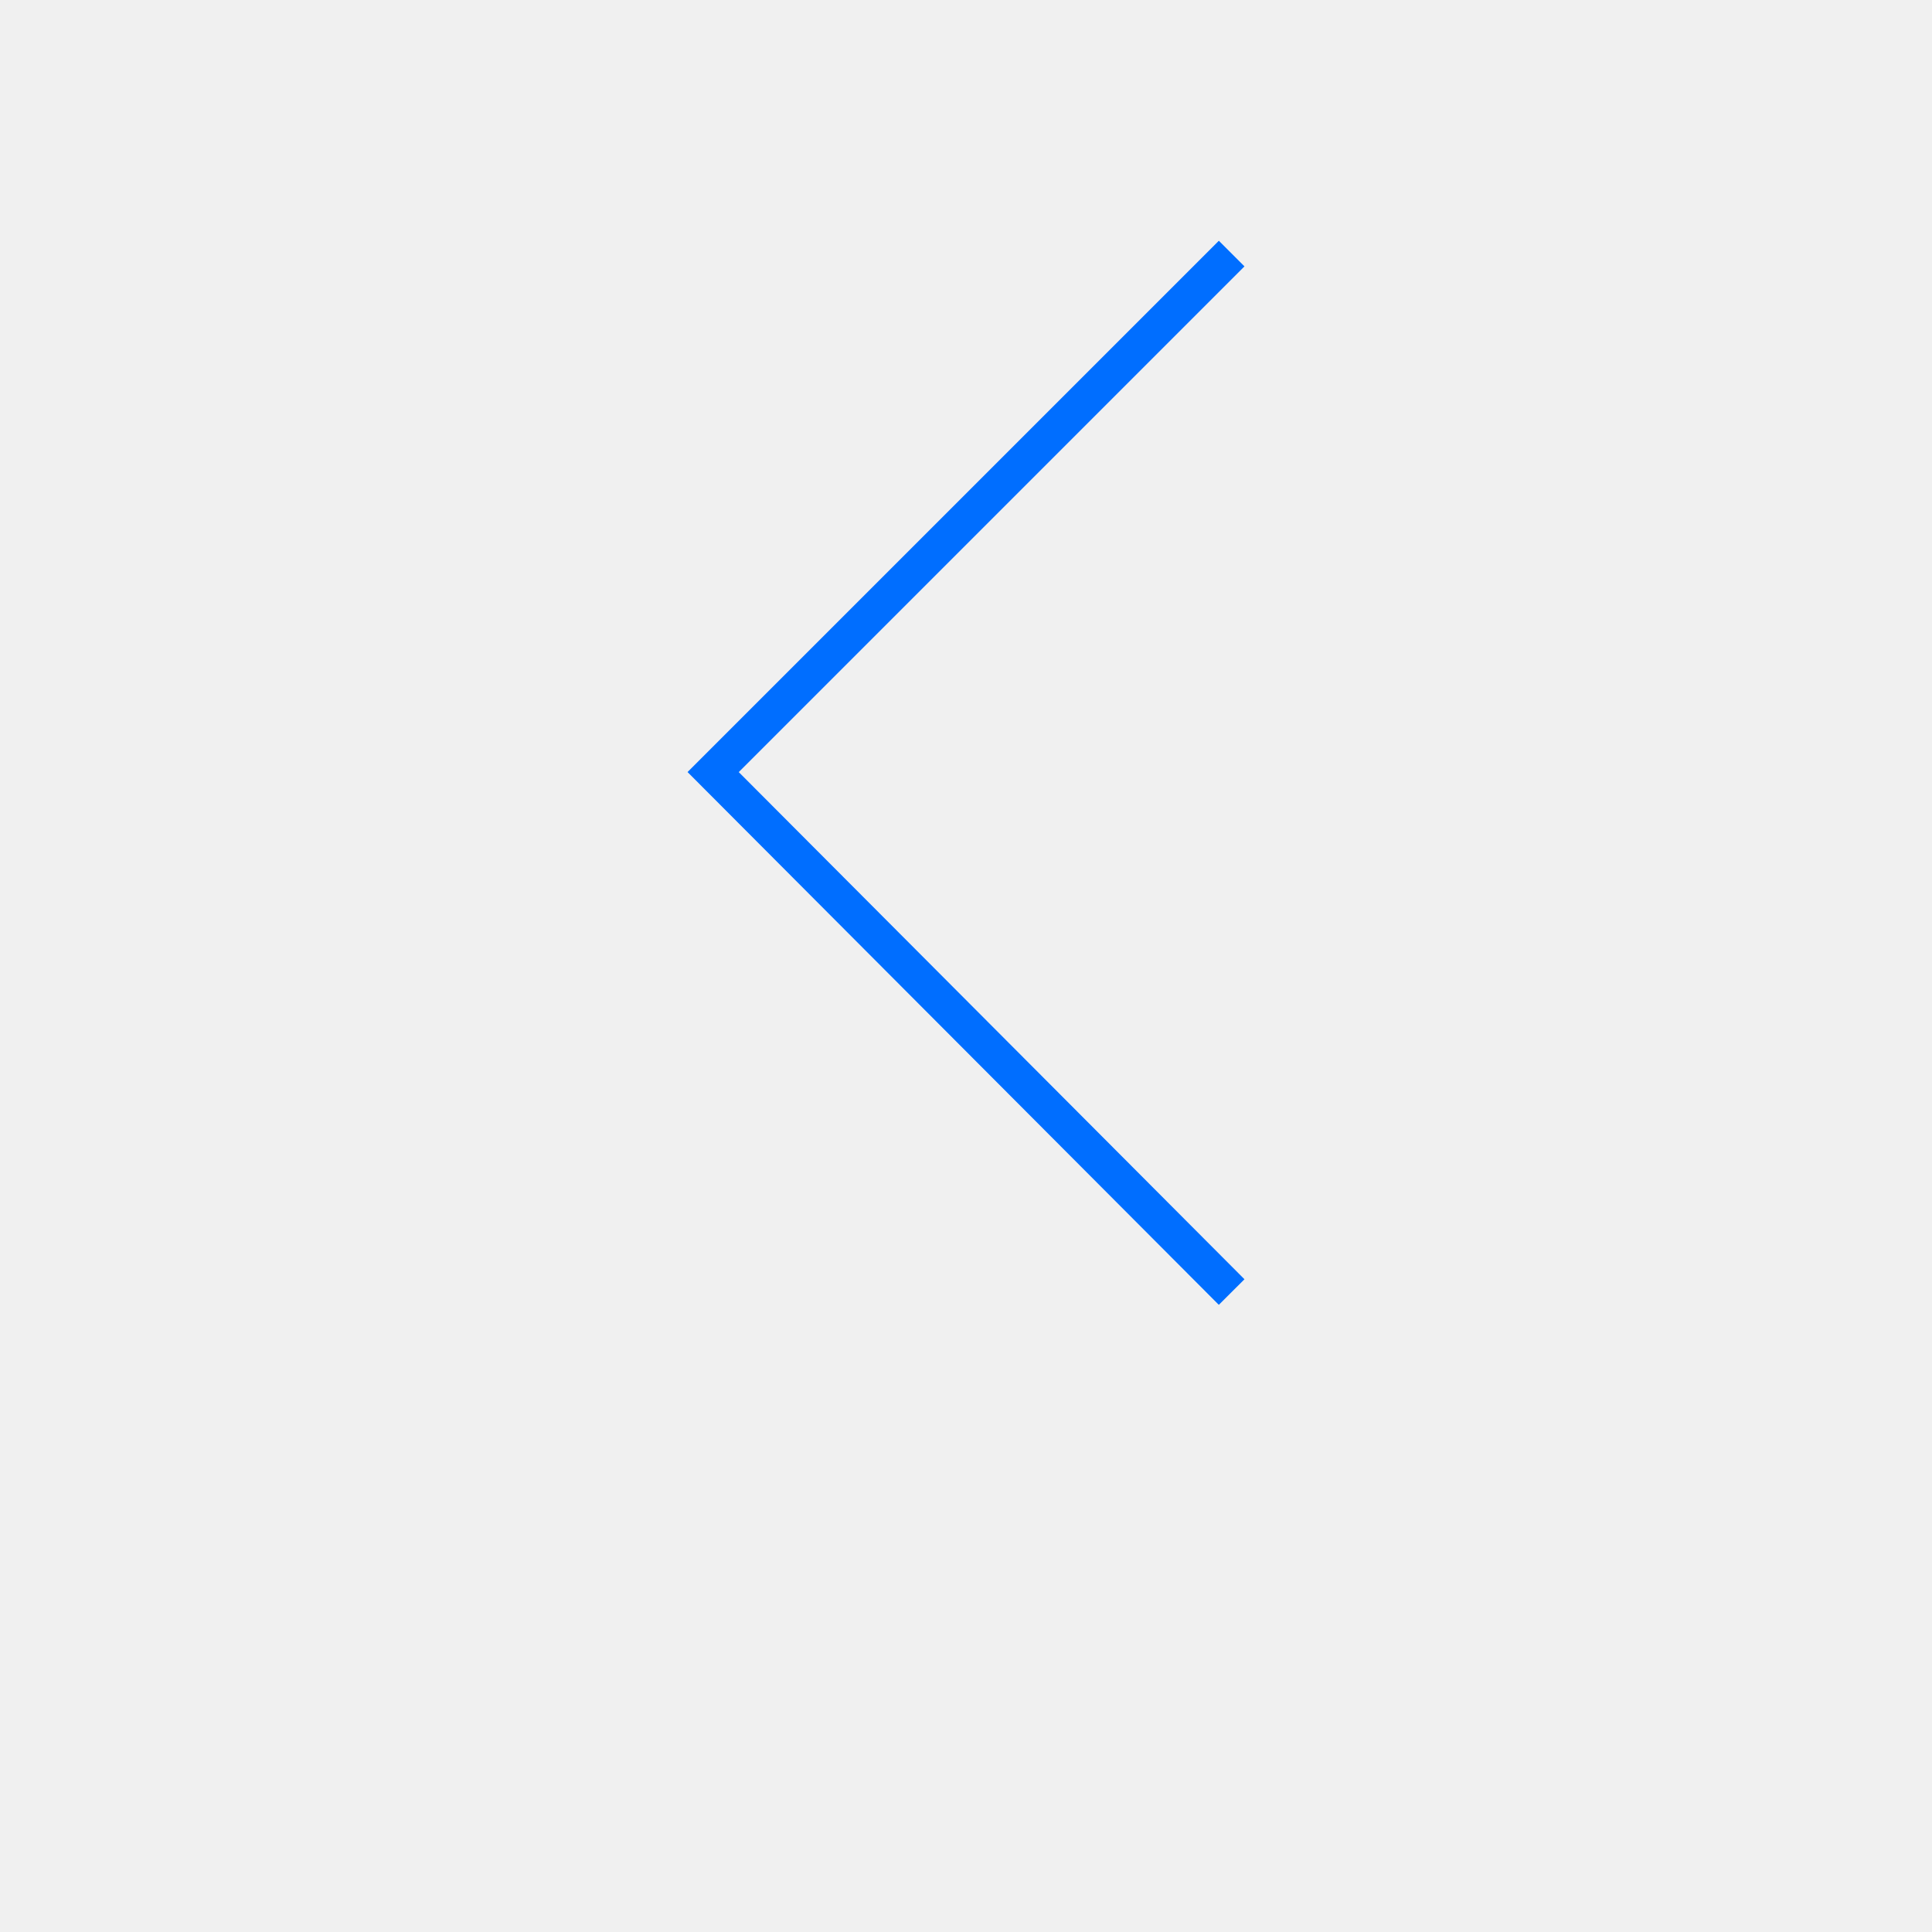
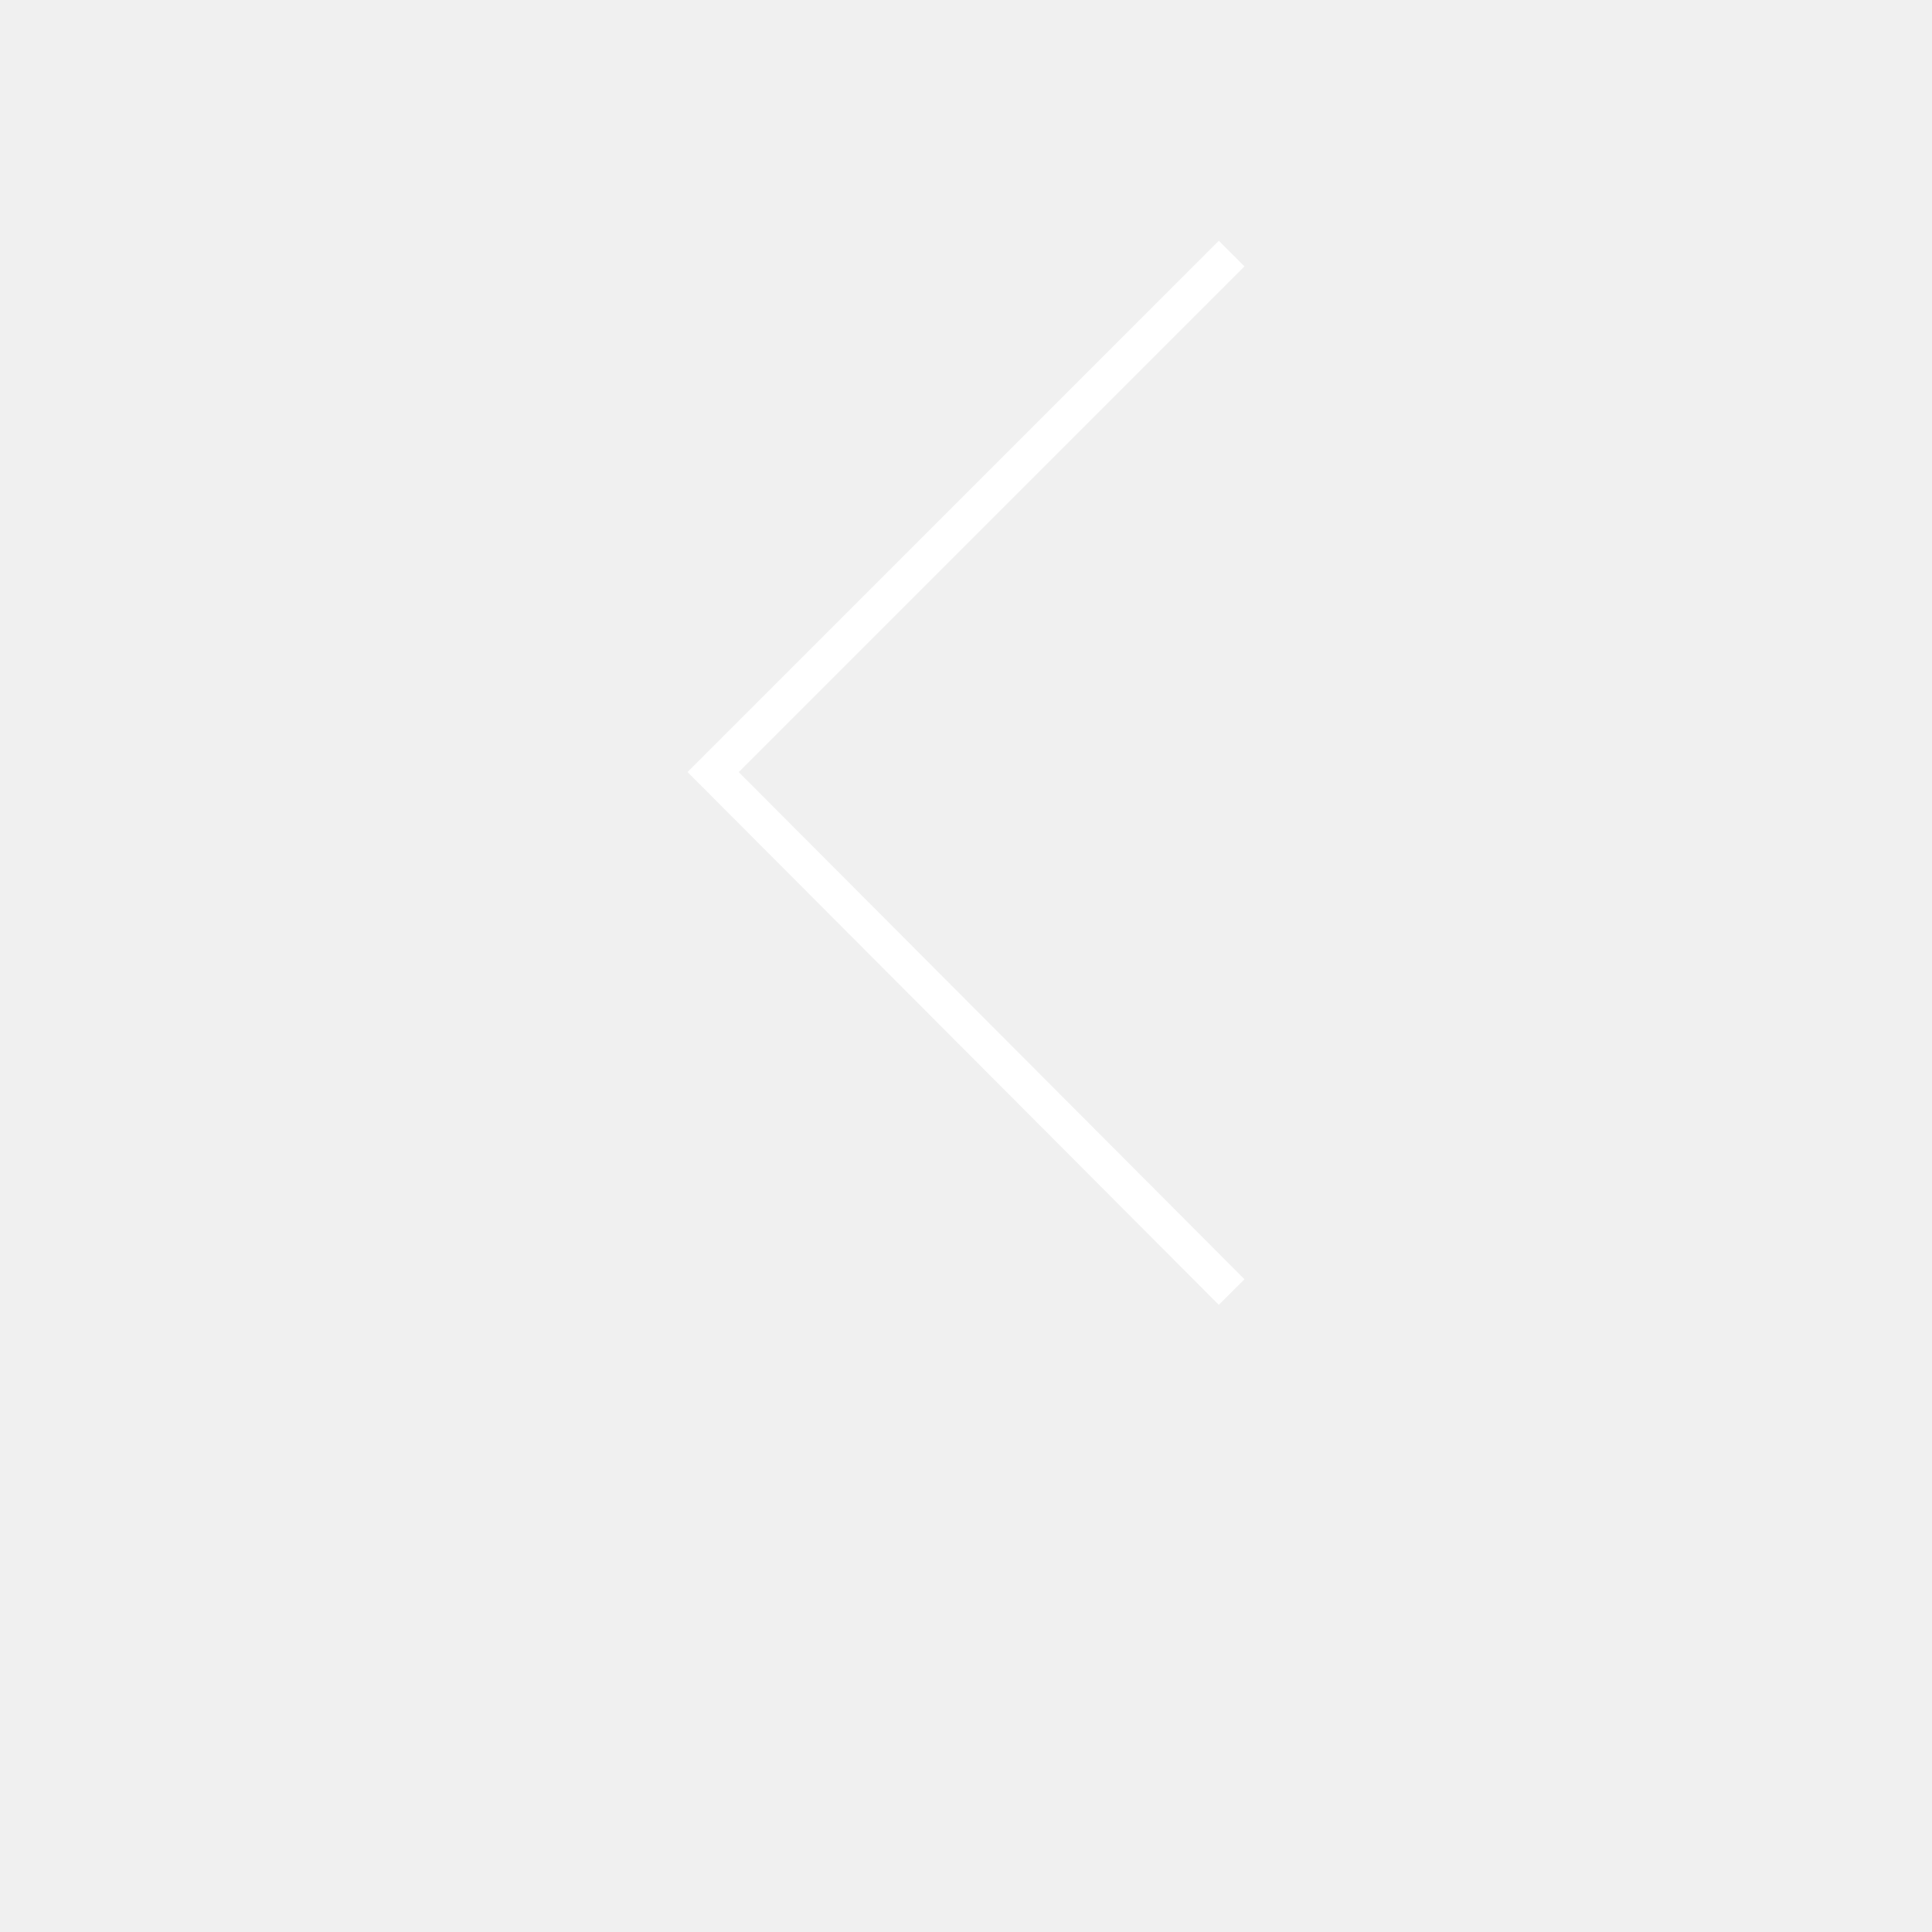
<svg xmlns="http://www.w3.org/2000/svg" width="700pt" height="700pt" version="1.1" viewBox="0 0 700 700">
  <defs>
    <symbol id="w" overflow="visible">
      <path d="m14.656-0.875c-0.762 0.398-1.555 0.695-2.375 0.891-0.812 0.195-1.664 0.297-2.547 0.297-2.656 0-4.762-0.738-6.312-2.219-1.555-1.488-2.328-3.504-2.328-6.047 0-2.551 0.773-4.566 2.328-6.047 1.551-1.488 3.656-2.234 6.312-2.234 0.883 0 1.734 0.102 2.547 0.297 0.82 0.199 1.613 0.496 2.375 0.891v3.297c-0.762-0.52-1.512-0.898-2.25-1.141-0.742-0.238-1.523-0.359-2.344-0.359-1.469 0-2.625 0.469-3.469 1.406-0.836 0.938-1.25 2.234-1.25 3.891 0 1.648 0.414 2.938 1.25 3.875 0.844 0.938 2 1.406 3.469 1.406 0.82 0 1.602-0.117 2.344-0.359 0.738-0.238 1.488-0.617 2.25-1.141z" />
    </symbol>
    <symbol id="b" overflow="visible">
      <path d="m10.719-8.703c-0.336-0.156-0.668-0.27-1-0.344-0.324-0.082-0.656-0.125-1-0.125-0.98 0-1.734 0.32-2.266 0.953-0.531 0.625-0.797 1.527-0.797 2.703v5.516h-3.812v-11.969h3.812v1.969c0.488-0.781 1.051-1.348 1.688-1.703 0.645-0.363 1.41-0.547 2.297-0.547 0.133 0 0.273 0.008 0.422 0.016 0.145 0.012 0.363 0.031 0.656 0.062z" />
    </symbol>
    <symbol id="a" overflow="visible">
      <path d="m13.781-6.016v1.094h-8.938c0.094 0.898 0.414 1.57 0.969 2.016 0.551 0.449 1.328 0.672 2.328 0.672 0.801 0 1.625-0.117 2.469-0.359 0.844-0.238 1.711-0.598 2.609-1.078v2.953c-0.906 0.336-1.812 0.59-2.719 0.766s-1.812 0.266-2.719 0.266c-2.156 0-3.84-0.547-5.047-1.641-1.199-1.102-1.797-2.648-1.797-4.641 0-1.945 0.586-3.477 1.766-4.594 1.176-1.125 2.801-1.688 4.875-1.688 1.875 0 3.375 0.57 4.5 1.703 1.133 1.125 1.703 2.637 1.703 4.531zm-3.938-1.266c0-0.727-0.215-1.312-0.641-1.75-0.418-0.445-0.969-0.672-1.656-0.672-0.742 0-1.344 0.211-1.812 0.625-0.461 0.418-0.746 1.016-0.859 1.797z" />
    </symbol>
    <symbol id="f" overflow="visible">
      <path d="m7.203-5.391c-0.805 0-1.406 0.137-1.812 0.406-0.398 0.273-0.594 0.672-0.594 1.203 0 0.48 0.16 0.859 0.484 1.141 0.32 0.273 0.773 0.406 1.359 0.406 0.719 0 1.32-0.254 1.812-0.766 0.488-0.52 0.734-1.172 0.734-1.953v-0.438zm5.844-1.438v6.828h-3.859v-1.766c-0.512 0.719-1.09 1.246-1.734 1.578-0.637 0.332-1.418 0.5-2.344 0.5-1.242 0-2.246-0.359-3.016-1.078-0.773-0.727-1.156-1.672-1.156-2.828 0-1.395 0.477-2.422 1.438-3.078 0.969-0.656 2.488-0.984 4.562-0.984h2.25v-0.297c0-0.602-0.242-1.047-0.719-1.328-0.48-0.281-1.227-0.422-2.234-0.422-0.812 0-1.574 0.086-2.281 0.25-0.711 0.156-1.367 0.402-1.969 0.734v-2.922c0.82-0.195 1.645-0.348 2.469-0.453 0.82-0.102 1.648-0.156 2.484-0.156 2.156 0 3.711 0.43 4.672 1.281 0.957 0.844 1.438 2.227 1.438 4.141z" />
    </symbol>
    <symbol id="c" overflow="visible">
      <path d="m6.016-15.359v3.391h3.938v2.734h-3.938v5.078c0 0.555 0.109 0.93 0.328 1.125 0.219 0.199 0.656 0.297 1.312 0.297h1.969v2.734h-3.281c-1.512 0-2.586-0.312-3.219-0.938-0.625-0.633-0.938-1.707-0.938-3.219v-5.078h-1.906v-2.734h1.906v-3.391z" />
    </symbol>
    <symbol id="e" overflow="visible">
      <path d="m9.969-10.219v-6.406h3.859v16.625h-3.859v-1.734c-0.523 0.711-1.102 1.23-1.734 1.562-0.637 0.32-1.371 0.484-2.203 0.484-1.469 0-2.68-0.582-3.625-1.75-0.949-1.176-1.422-2.688-1.422-4.531s0.473-3.348 1.422-4.516c0.945-1.176 2.156-1.766 3.625-1.766 0.832 0 1.566 0.168 2.203 0.5 0.633 0.324 1.211 0.836 1.734 1.531zm-2.516 7.75c0.82 0 1.445-0.297 1.875-0.891 0.426-0.602 0.641-1.473 0.641-2.609 0-1.145-0.215-2.016-0.641-2.609-0.43-0.594-1.055-0.891-1.875-0.891-0.812 0-1.434 0.297-1.859 0.891-0.43 0.594-0.641 1.465-0.641 2.609 0 1.137 0.211 2.008 0.641 2.609 0.426 0.594 1.047 0.891 1.859 0.891z" />
    </symbol>
    <symbol id="k" overflow="visible">
      <path d="m8.203-2.469c0.82 0 1.445-0.297 1.875-0.891 0.426-0.602 0.641-1.473 0.641-2.609 0-1.145-0.215-2.016-0.641-2.609-0.43-0.594-1.055-0.891-1.875-0.891-0.824 0-1.453 0.305-1.891 0.906-0.438 0.594-0.656 1.461-0.656 2.594 0 1.137 0.219 2.008 0.656 2.609 0.438 0.594 1.066 0.891 1.891 0.891zm-2.547-7.75c0.531-0.695 1.113-1.207 1.75-1.531 0.645-0.332 1.383-0.5 2.219-0.5 1.469 0 2.676 0.59 3.625 1.766 0.945 1.168 1.422 2.672 1.422 4.516s-0.477 3.356-1.422 4.531c-0.949 1.168-2.156 1.75-3.625 1.75-0.836 0-1.574-0.168-2.219-0.5-0.637-0.332-1.219-0.848-1.75-1.547v1.734h-3.812v-16.625h3.812z" />
    </symbol>
    <symbol id="j" overflow="visible">
      <path d="m0.266-11.969h3.828l3.219 8.125 2.734-8.125h3.812l-5.031 13.094c-0.5 1.332-1.09 2.266-1.766 2.797-0.668 0.531-1.555 0.797-2.656 0.797h-2.219v-2.5h1.203c0.645 0 1.113-0.105 1.406-0.312 0.301-0.211 0.531-0.578 0.688-1.109l0.109-0.344z" />
    </symbol>
    <symbol id="i" overflow="visible">
      <path d="m2.016-15.953h4.109v14.406c0 1.988-0.543 3.473-1.625 4.453-1.074 0.977-2.703 1.469-4.891 1.469h-0.844v-3.109h0.641c0.852 0 1.5-0.242 1.938-0.719 0.445-0.469 0.672-1.164 0.672-2.094z" />
    </symbol>
    <symbol id="h" overflow="visible">
      <path d="m1.703-4.656v-7.312h3.844v1.203c0 0.648-0.008 1.461-0.016 2.438v1.969c0 0.961 0.023 1.652 0.078 2.078 0.051 0.418 0.133 0.727 0.25 0.922 0.156 0.25 0.359 0.445 0.609 0.578 0.258 0.137 0.551 0.203 0.875 0.203 0.801 0 1.426-0.305 1.875-0.922 0.457-0.613 0.688-1.469 0.688-2.562v-5.906h3.828v11.969h-3.828v-1.734c-0.574 0.699-1.184 1.215-1.828 1.547-0.648 0.332-1.355 0.5-2.125 0.5-1.387 0-2.445-0.422-3.172-1.266-0.719-0.852-1.078-2.086-1.078-3.703z" />
    </symbol>
    <symbol id="g" overflow="visible">
      <path d="m1.844-11.969h3.812v11.75c0 1.602-0.387 2.828-1.156 3.672-0.762 0.844-1.871 1.266-3.328 1.266h-1.891v-2.5h0.656c0.727 0 1.227-0.168 1.5-0.5 0.27-0.324 0.406-0.969 0.406-1.938zm0-4.656h3.812v3.125h-3.812z" />
    </symbol>
    <symbol id="v" overflow="visible">
      <path d="m13.109-15.438v3.375c-0.875-0.395-1.73-0.691-2.562-0.891-0.836-0.195-1.621-0.297-2.359-0.297-0.992 0-1.719 0.137-2.188 0.406-0.469 0.273-0.703 0.688-0.703 1.25 0 0.43 0.156 0.762 0.469 1 0.32 0.242 0.898 0.449 1.734 0.625l1.75 0.344c1.77 0.355 3.031 0.898 3.781 1.625 0.75 0.73 1.125 1.762 1.125 3.094 0 1.762-0.527 3.074-1.578 3.938-1.043 0.855-2.633 1.281-4.766 1.281-1.012 0-2.027-0.102-3.047-0.297-1.023-0.188-2.043-0.469-3.062-0.844v-3.469c1.02 0.531 2.004 0.938 2.953 1.219 0.957 0.273 1.875 0.406 2.75 0.406 0.906 0 1.594-0.145 2.062-0.438 0.477-0.301 0.719-0.734 0.719-1.297 0-0.488-0.164-0.867-0.484-1.141-0.324-0.27-0.969-0.516-1.938-0.734l-1.594-0.359c-1.594-0.332-2.762-0.875-3.5-1.625-0.742-0.75-1.109-1.758-1.109-3.031 0-1.582 0.508-2.801 1.531-3.656 1.031-0.852 2.508-1.281 4.438-1.281 0.875 0 1.773 0.07 2.703 0.203 0.926 0.125 1.883 0.324 2.875 0.594z" />
    </symbol>
    <symbol id="u" overflow="visible">
      <path d="m1.844-16.625h3.812v16.625h-3.812z" />
    </symbol>
    <symbol id="t" overflow="visible">
      <path d="m7.203-5.391c-0.805 0-1.406 0.137-1.812 0.406-0.398 0.273-0.594 0.672-0.594 1.203 0 0.48 0.16 0.859 0.484 1.141 0.32 0.273 0.773 0.406 1.359 0.406 0.719 0 1.32-0.254 1.812-0.766 0.488-0.52 0.734-1.172 0.734-1.953v-0.438zm5.844-1.438v6.828h-3.859v-1.766c-0.512 0.719-1.09 1.246-1.734 1.578-0.637 0.332-1.418 0.5-2.344 0.5-1.242 0-2.246-0.359-3.016-1.078-0.773-0.727-1.156-1.672-1.156-2.828 0-1.395 0.477-2.422 1.438-3.078 0.969-0.656 2.488-0.984 4.562-0.984h2.25v-0.297c0-0.602-0.242-1.047-0.719-1.328-0.48-0.281-1.227-0.422-2.234-0.422-0.812 0-1.574 0.086-2.281 0.25-0.711 0.156-1.367 0.402-1.969 0.734v-2.922c0.82-0.195 1.645-0.348 2.469-0.453 0.82-0.102 1.648-0.156 2.484-0.156 2.156 0 3.711 0.43 4.672 1.281 0.957 0.844 1.438 2.227 1.438 4.141zm-4.156-10.672h3.031l-3.953 4.016h-2.078z" />
    </symbol>
    <symbol id="s" overflow="visible">
      <path d="m1.844-16.625h3.812v9.047l4.406-4.391h4.438l-5.844 5.5 6.312 6.469h-4.641l-4.672-4.984v4.984h-3.812z" />
    </symbol>
    <symbol id="r" overflow="visible">
      <path d="m9.703-16.625v2.516h-2.109c-0.543 0-0.922 0.102-1.141 0.297-0.211 0.199-0.312 0.539-0.312 1.016v0.828h3.266v2.734h-3.266v9.234h-3.828v-9.234h-1.891v-2.734h1.891v-0.828c0-1.301 0.363-2.266 1.094-2.891 0.727-0.625 1.852-0.938 3.375-0.938z" />
    </symbol>
    <symbol id="d" overflow="visible">
      <path d="m7.531-9.516c-0.844 0-1.492 0.309-1.938 0.922-0.449 0.605-0.672 1.48-0.672 2.625 0 1.148 0.223 2.027 0.672 2.641 0.445 0.605 1.094 0.906 1.938 0.906 0.832 0 1.469-0.301 1.906-0.906 0.445-0.613 0.672-1.492 0.672-2.641 0-1.145-0.227-2.019-0.672-2.625-0.438-0.613-1.074-0.922-1.906-0.922zm0-2.734c2.051 0 3.656 0.559 4.812 1.672 1.164 1.105 1.75 2.641 1.75 4.609s-0.586 3.512-1.75 4.625c-1.156 1.105-2.762 1.656-4.812 1.656-2.062 0-3.68-0.551-4.844-1.656-1.168-1.113-1.75-2.656-1.75-4.625s0.582-3.504 1.75-4.609c1.164-1.113 2.781-1.672 4.844-1.672z" />
    </symbol>
    <symbol id="q" overflow="visible">
      <path d="m12.922-9.969c0.488-0.75 1.062-1.316 1.719-1.703 0.664-0.383 1.398-0.578 2.203-0.578 1.375 0 2.422 0.43 3.141 1.281 0.719 0.844 1.078 2.074 1.078 3.688v7.281h-3.844v-6.234c0.008-0.094 0.016-0.188 0.016-0.281v-0.438c0-0.844-0.125-1.457-0.375-1.844-0.25-0.383-0.652-0.578-1.203-0.578-0.73 0-1.293 0.305-1.688 0.906-0.387 0.594-0.59 1.461-0.609 2.594v5.875h-3.844v-6.234c0-1.32-0.117-2.176-0.344-2.562-0.23-0.383-0.637-0.578-1.219-0.578-0.73 0-1.297 0.305-1.703 0.906-0.398 0.605-0.594 1.465-0.594 2.578v5.891h-3.844v-11.969h3.844v1.75c0.469-0.664 1.004-1.172 1.609-1.516 0.613-0.344 1.289-0.516 2.031-0.516 0.82 0 1.551 0.199 2.188 0.594 0.633 0.398 1.113 0.961 1.438 1.688z" />
    </symbol>
    <symbol id="p" overflow="visible">
      <path d="m13.859-7.281v7.281h-3.844v-5.547c0-1.051-0.027-1.77-0.078-2.156-0.043-0.395-0.121-0.688-0.234-0.875-0.148-0.25-0.352-0.441-0.609-0.578-0.25-0.145-0.543-0.219-0.875-0.219-0.793 0-1.418 0.312-1.875 0.938-0.461 0.617-0.688 1.465-0.688 2.547v5.891h-3.812v-16.625h3.812v6.406c0.582-0.695 1.195-1.207 1.844-1.531 0.645-0.332 1.359-0.5 2.141-0.5 1.383 0 2.43 0.43 3.141 1.281 0.719 0.844 1.078 2.074 1.078 3.688z" />
    </symbol>
    <symbol id="o" overflow="visible">
      <path d="m2.016-15.953h4.578l5.812 10.938v-10.938h3.891v15.953h-4.594l-5.797-10.938v10.938h-3.891z" />
    </symbol>
    <symbol id="n" overflow="visible">
      <path d="m13.859-7.281v7.281h-3.844v-5.578c0-1.031-0.027-1.738-0.078-2.125-0.043-0.395-0.121-0.688-0.234-0.875-0.148-0.25-0.352-0.441-0.609-0.578-0.25-0.145-0.543-0.219-0.875-0.219-0.793 0-1.418 0.312-1.875 0.938-0.461 0.617-0.688 1.465-0.688 2.547v5.891h-3.812v-11.969h3.812v1.75c0.582-0.695 1.195-1.207 1.844-1.531 0.645-0.332 1.359-0.5 2.141-0.5 1.383 0 2.43 0.43 3.141 1.281 0.719 0.844 1.078 2.074 1.078 3.688z" />
    </symbol>
    <symbol id="m" overflow="visible">
      <path d="m2.016-15.953h6.812c2.031 0 3.586 0.453 4.672 1.359 1.094 0.898 1.641 2.18 1.641 3.844 0 1.68-0.547 2.969-1.641 3.875-1.086 0.898-2.641 1.344-4.672 1.344h-2.703v5.531h-4.109zm4.109 2.984v4.453h2.266c0.801 0 1.414-0.191 1.844-0.578 0.438-0.383 0.656-0.938 0.656-1.656 0-0.707-0.219-1.254-0.656-1.641-0.43-0.383-1.043-0.578-1.844-0.578z" />
    </symbol>
    <symbol id="l" overflow="visible">
      <path d="m11.5-11.594v3.125c-0.523-0.352-1.043-0.613-1.562-0.781-0.523-0.176-1.062-0.266-1.625-0.266-1.074 0-1.906 0.312-2.5 0.938s-0.891 1.496-0.891 2.609c0 1.117 0.297 1.984 0.891 2.609s1.426 0.938 2.5 0.938c0.594 0 1.156-0.086 1.688-0.266 0.539-0.176 1.039-0.441 1.5-0.797v3.125c-0.594 0.23-1.199 0.395-1.812 0.5-0.617 0.113-1.234 0.172-1.859 0.172-2.156 0-3.844-0.551-5.062-1.656-1.219-1.113-1.828-2.656-1.828-4.625s0.609-3.504 1.828-4.609c1.219-1.113 2.906-1.672 5.062-1.672 0.625 0 1.238 0.059 1.844 0.172 0.613 0.105 1.223 0.266 1.828 0.484z" />
    </symbol>
  </defs>
-   <path transform="matrix(4.375,0,0,4.375,70,0)" d="m84.94 22.06-41.88 41.88 41.88 42" fill="none" stroke="#006eff" stroke-linecap="square" stroke-miterlimit="3" stroke-width="3" />
+   <path transform="matrix(4.375,0,0,4.375,70,0)" d="m84.94 22.06-41.88 41.88 41.88 42" fill="none" stroke="#ffffff" stroke-linecap="square" stroke-miterlimit="3" stroke-width="3" />
</svg>
